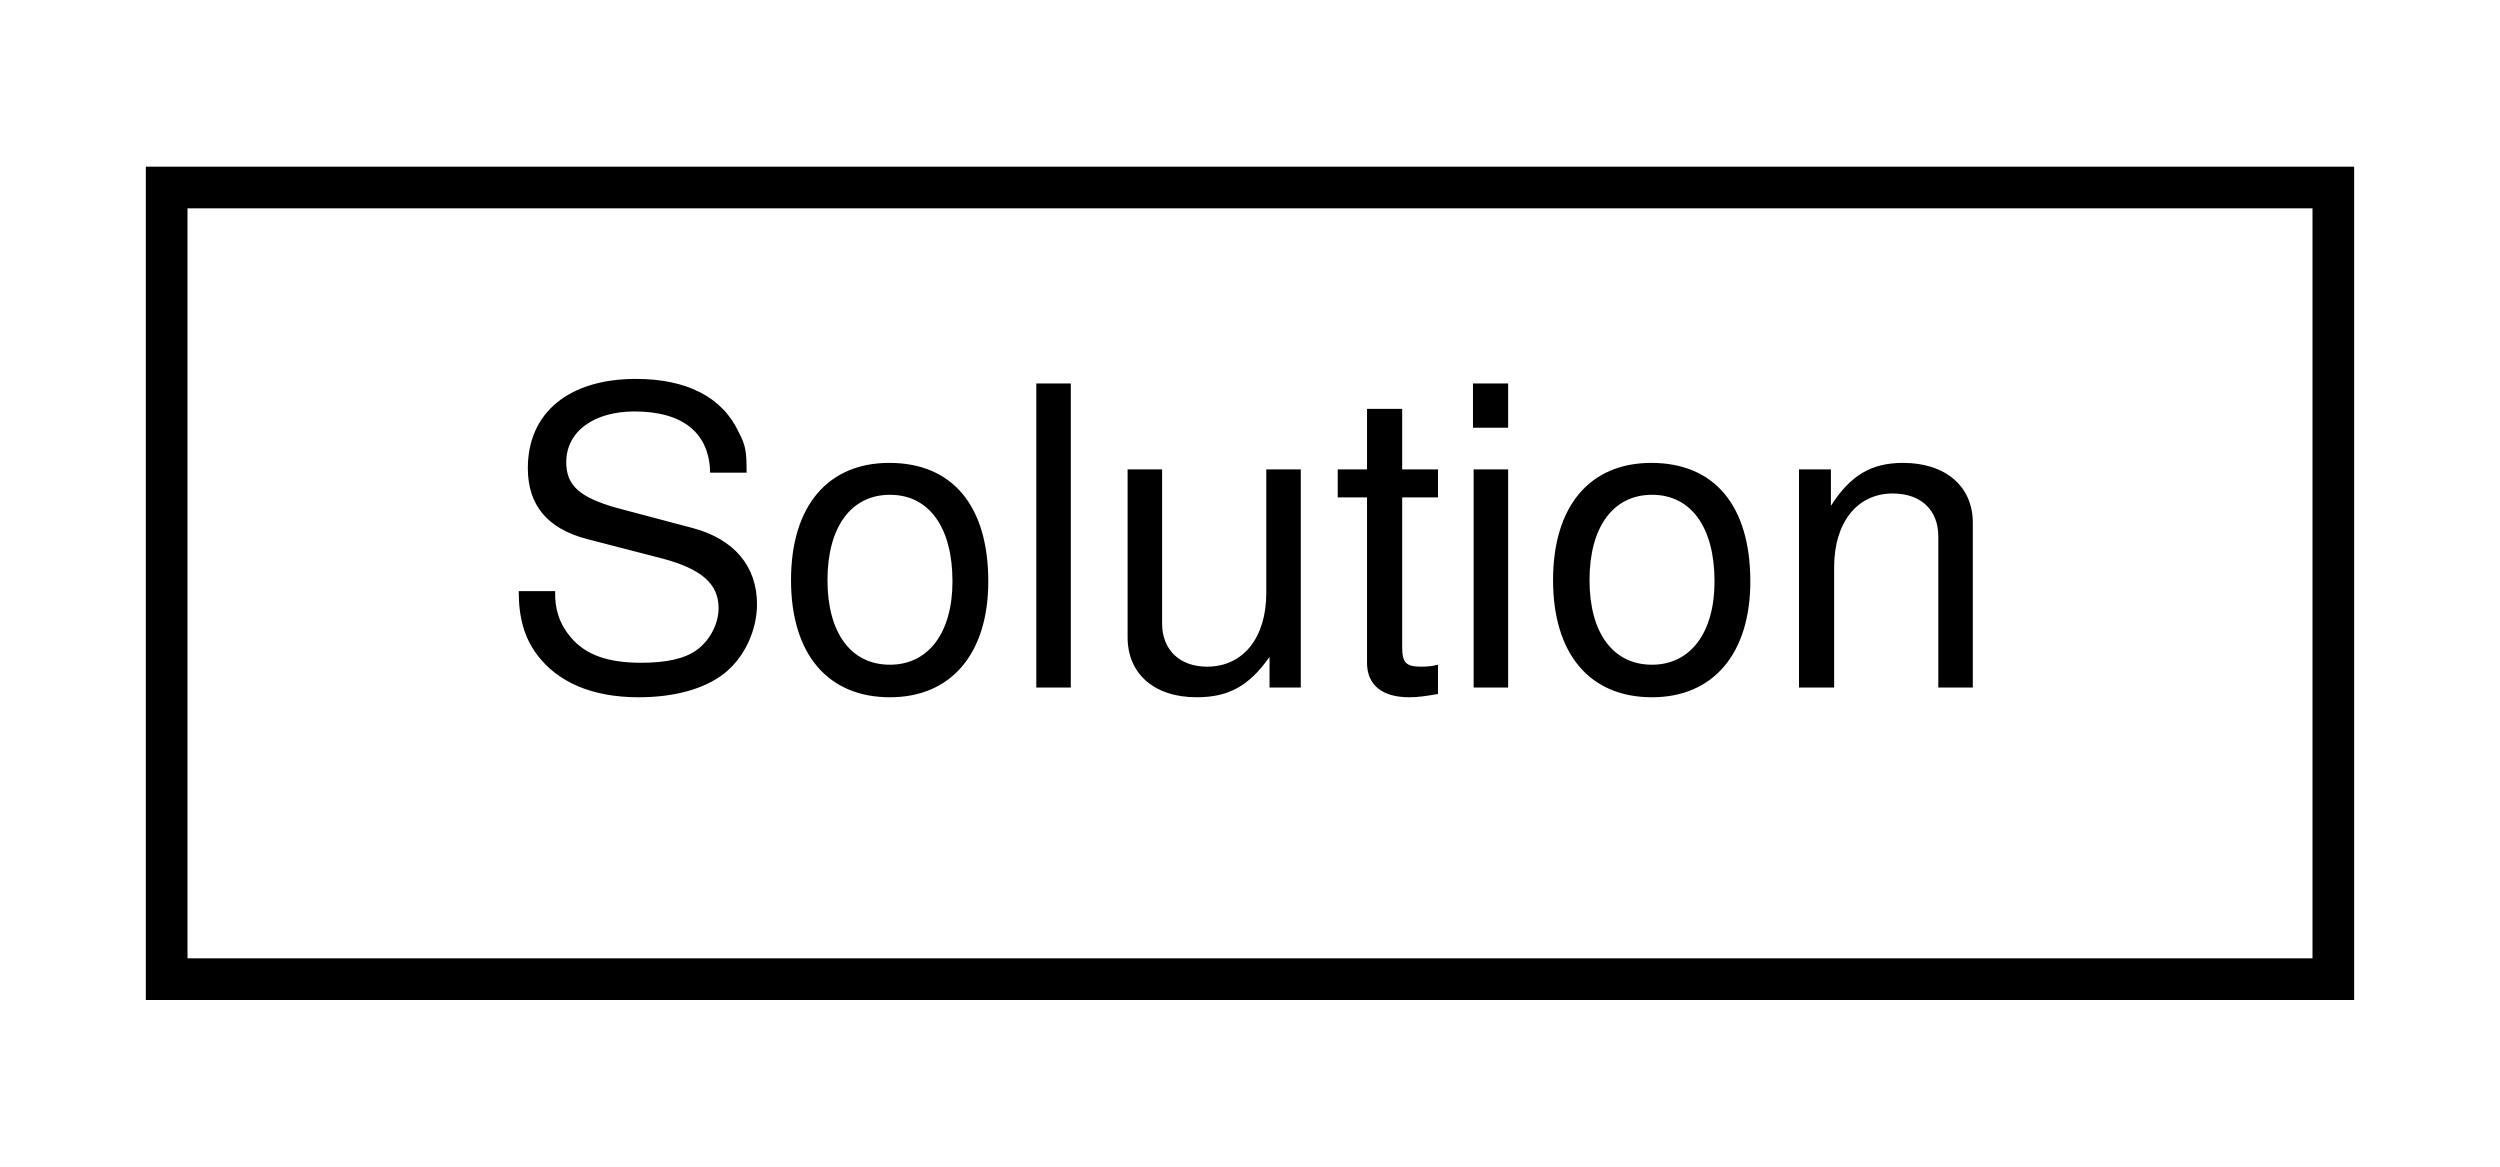
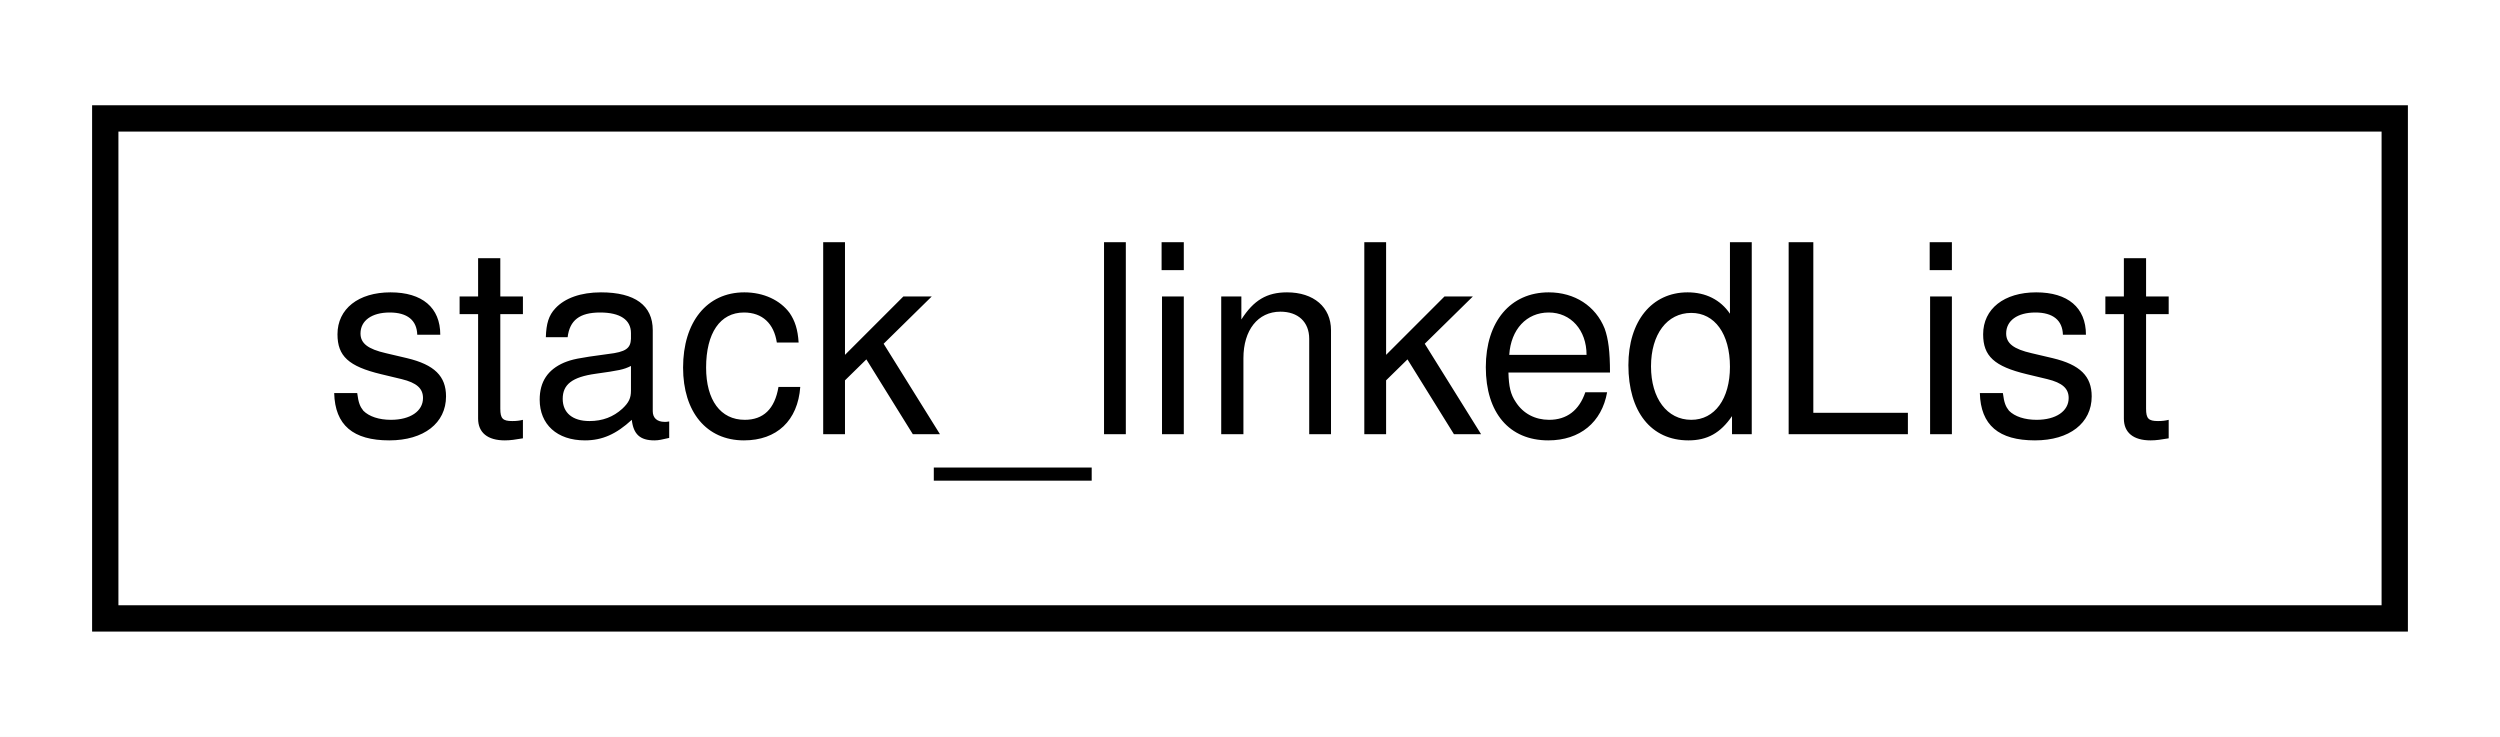
- <svg xmlns="http://www.w3.org/2000/svg" xmlns:xlink="http://www.w3.org/1999/xlink" width="60pt" height="28pt" viewBox="0.00 0.00 60.00 28.00">
+ <svg xmlns="http://www.w3.org/2000/svg" xmlns:xlink="http://www.w3.org/1999/xlink" width="95pt" height="28pt" viewBox="0.00 0.00 95.00 28.00">
  <g id="graph0" class="graph" transform="scale(1 1) rotate(0) translate(4 24)">
-     <polygon fill="white" stroke="transparent" points="-4,4 -4,-24 56,-24 56,4 -4,4" />
+     <polygon fill="white" stroke="transparent" points="-4,4 -4,-24 91,-24 91,4 -4,4" />
    <g id="node1" class="node">
      <g id="a_node1">
-         <a xlink:href="dd/d4f/class_solution.html" target="_top" xlink:title=" ">
-           <polygon fill="white" stroke="black" points="0,-0.5 0,-19.5 52,-19.5 52,-0.5 0,-0.5" />
-           <text text-anchor="middle" x="26" y="-7.5" font-family="Helvetica,sans-Serif" font-size="10.00">Solution</text>
+         <a xlink:href="d2/dc4/classstack__linked_list.html" target="_top" xlink:title=" ">
+           <polygon fill="white" stroke="black" points="0,-0.5 0,-19.5 87,-19.5 87,-0.5 0,-0.5" />
+           <text text-anchor="middle" x="43.5" y="-7.5" font-family="Helvetica,sans-Serif" font-size="10.00">stack_linkedList</text>
        </a>
      </g>
    </g>
  </g>
</svg>
